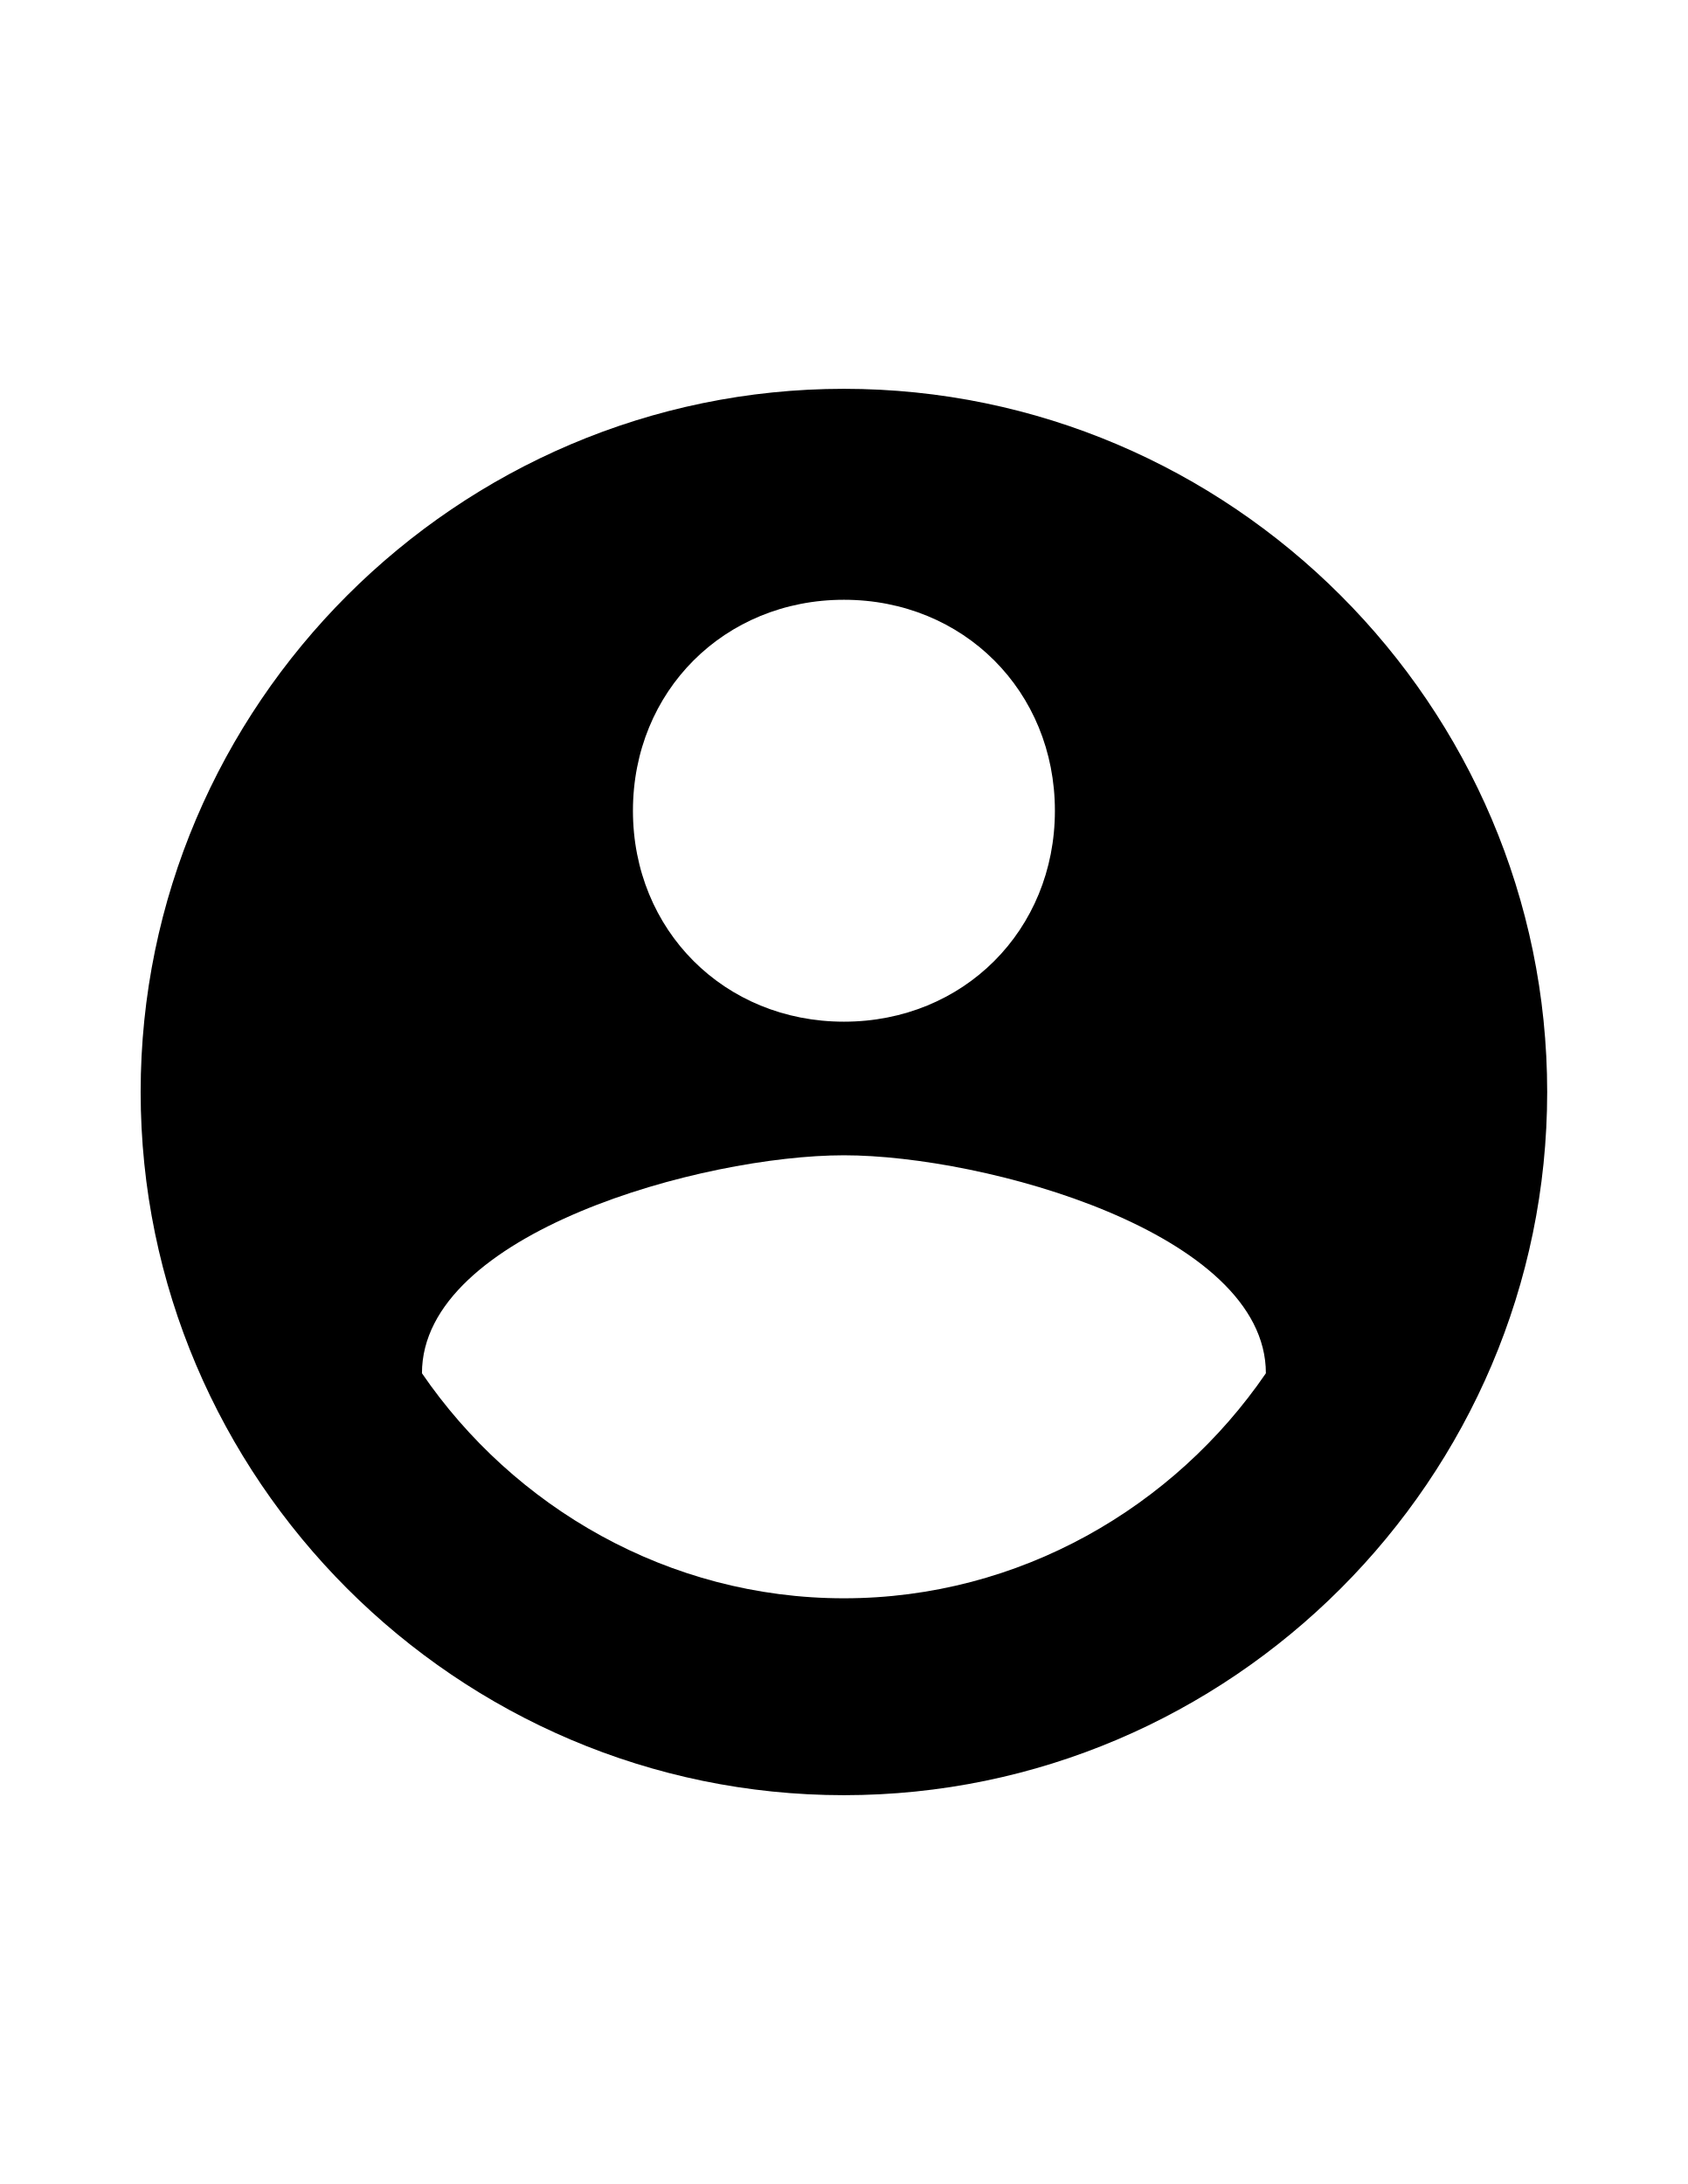
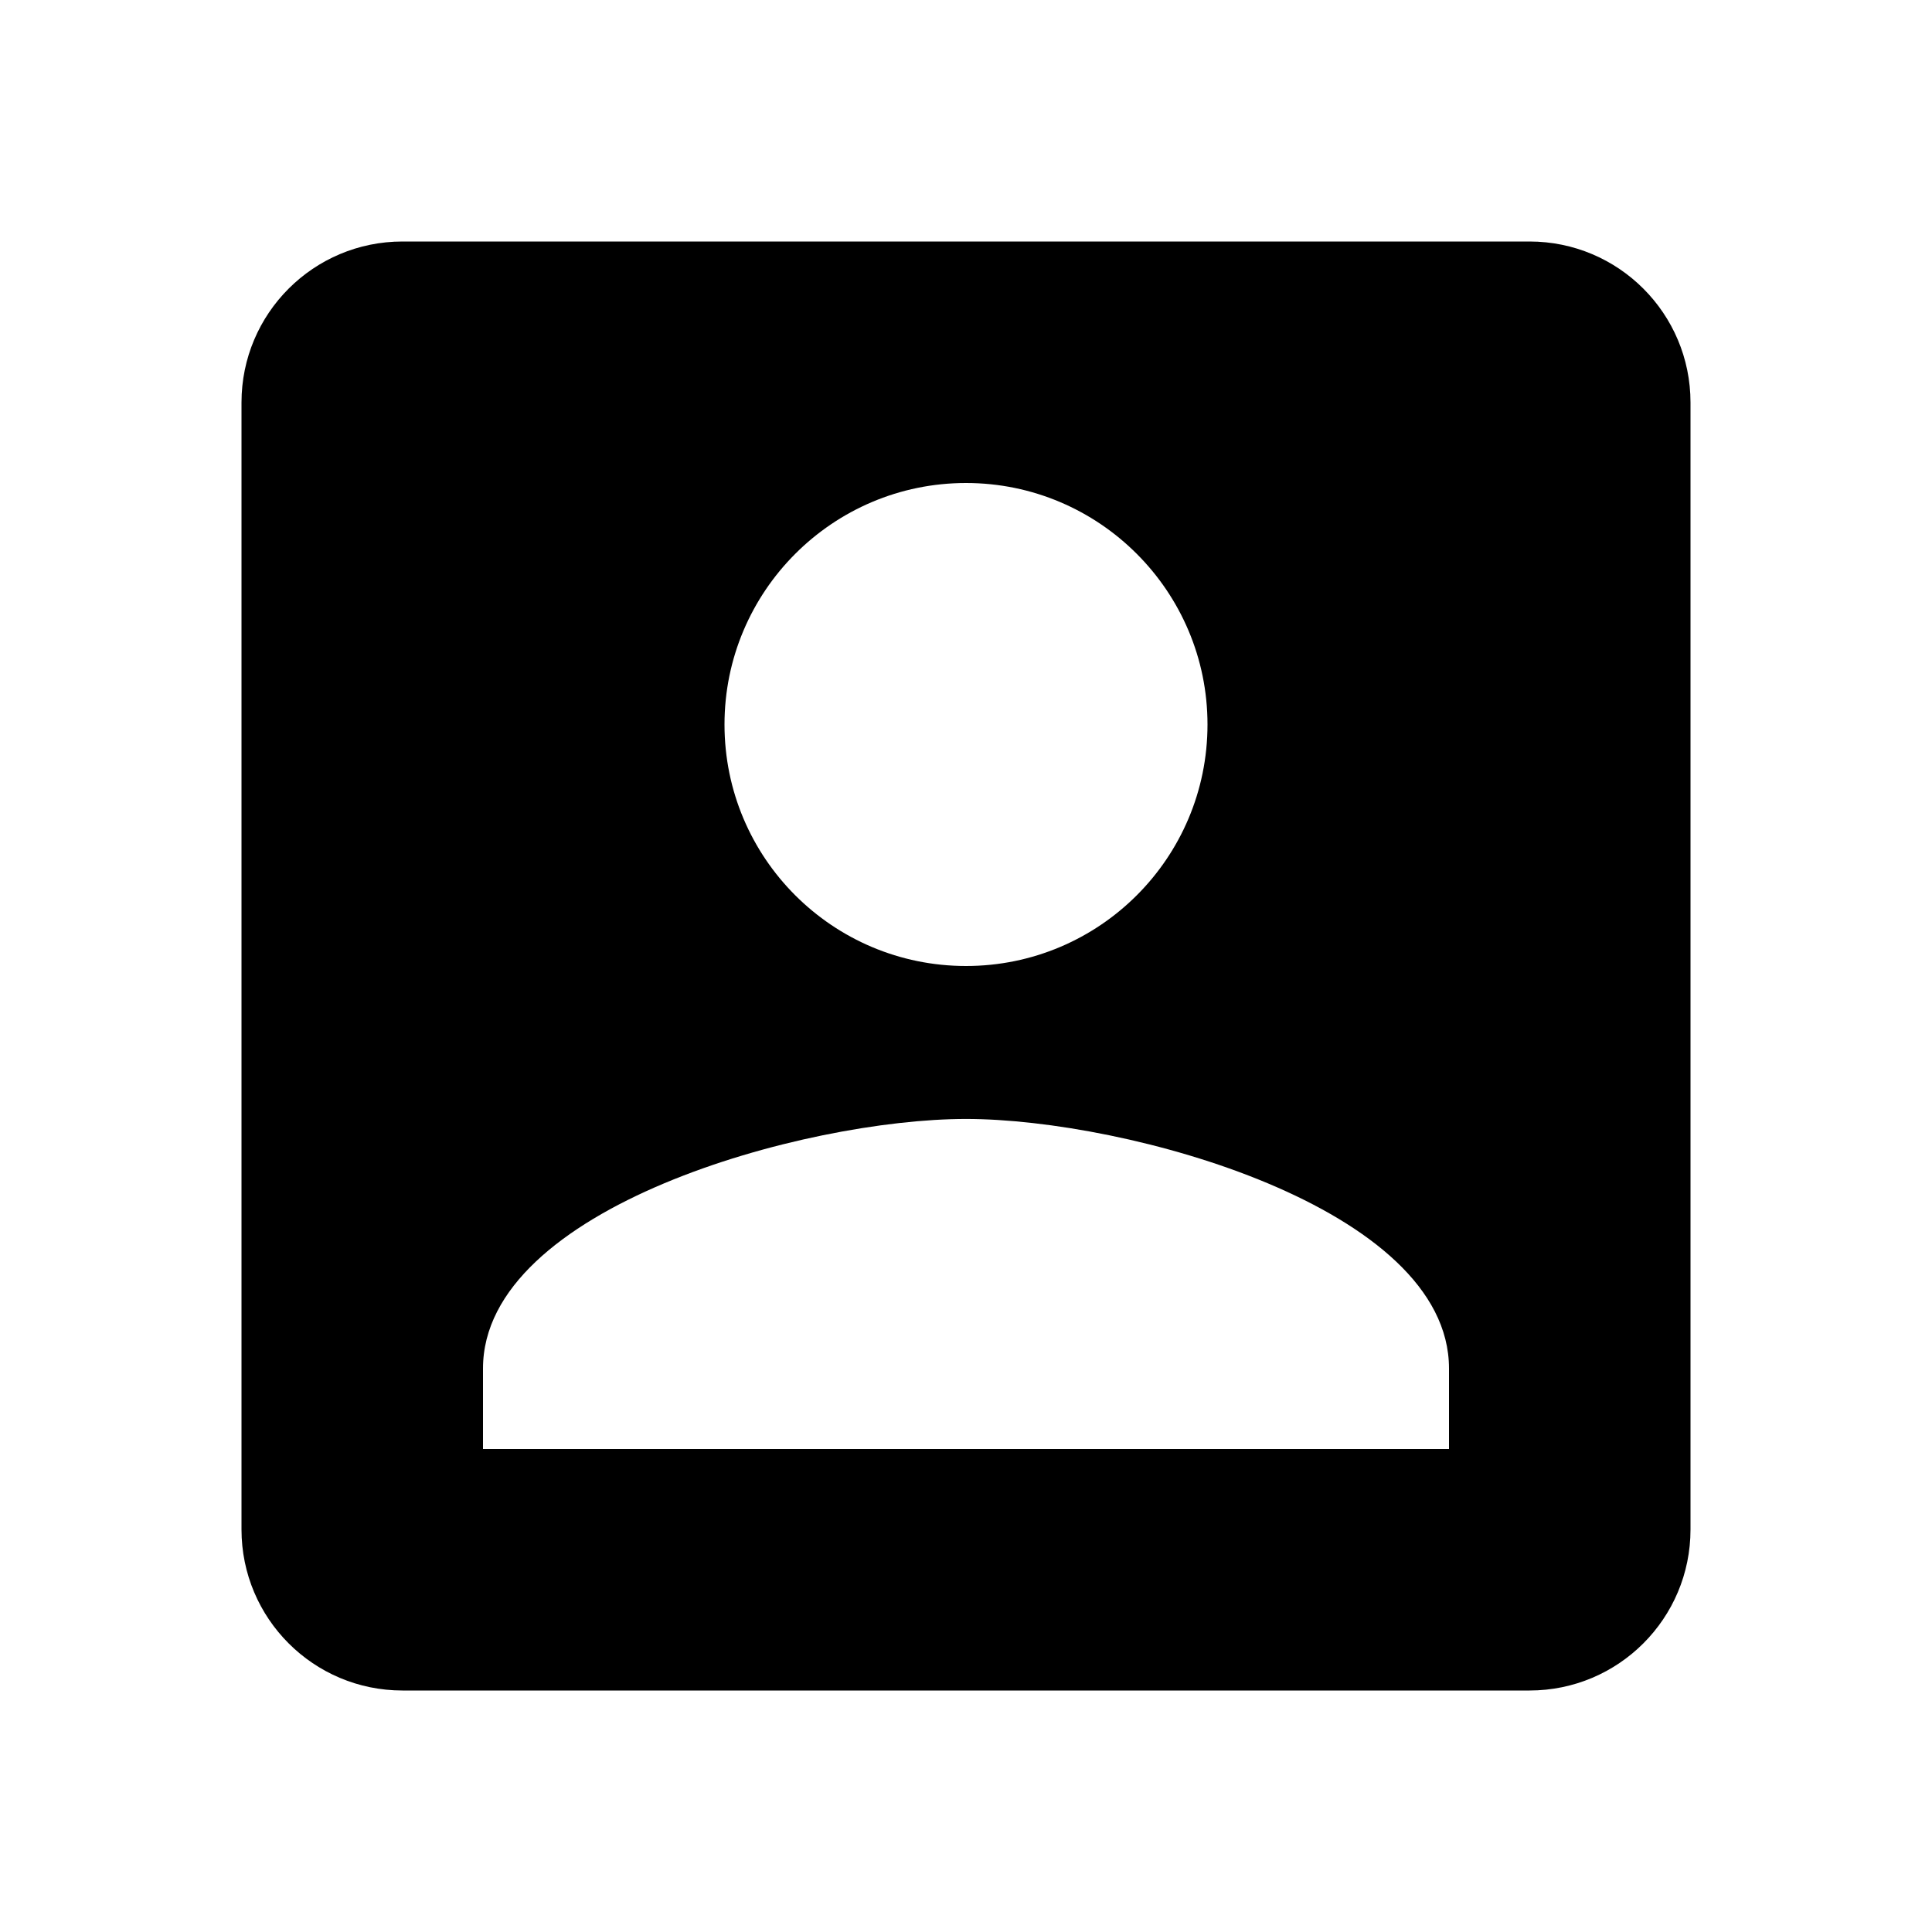
- <svg xmlns="http://www.w3.org/2000/svg" version="1.1" id="Layer_1" x="0px" y="0px" width="612px" height="792px" viewBox="0 0 612 792" enable-background="new 0 0 612 792" xml:space="preserve">
-   <g>
-     <path d="M306,141C165.75,141,51,255.75,51,396s114.75,255,255,255s255-114.75,255-255S446.25,141,306,141z M306,217.5   c43.35,0,76.5,33.15,76.5,76.5s-33.15,76.5-76.5,76.5c-43.35,0-76.5-33.15-76.5-76.5S262.65,217.5,306,217.5z M306,579.6   c-63.75,0-119.85-33.149-153-81.6c0-51,102-79.05,153-79.05S459,447,459,498C425.85,546.45,369.75,579.6,306,579.6z" />
-   </g>
+ <svg xmlns="http://www.w3.org/2000/svg" width="48" height="48" viewBox="0 0 48 48">
+   <path d="M6 10v28c0 2.21 1.79 4 4 4h28c2.21 0 4-1.79 4-4V10c0-2.21-1.79-4-4-4H10c-2.21 0-4 1.79-4 4zm24 8c0 3.32-2.69 6-6 6s-6-2.68-6-6c0-3.31 2.69-6 6-6s6 2.69 6 6zM12 34c0-4 8-6.2 12-6.2S36 30 36 34v2H12v-2z" />
</svg>
